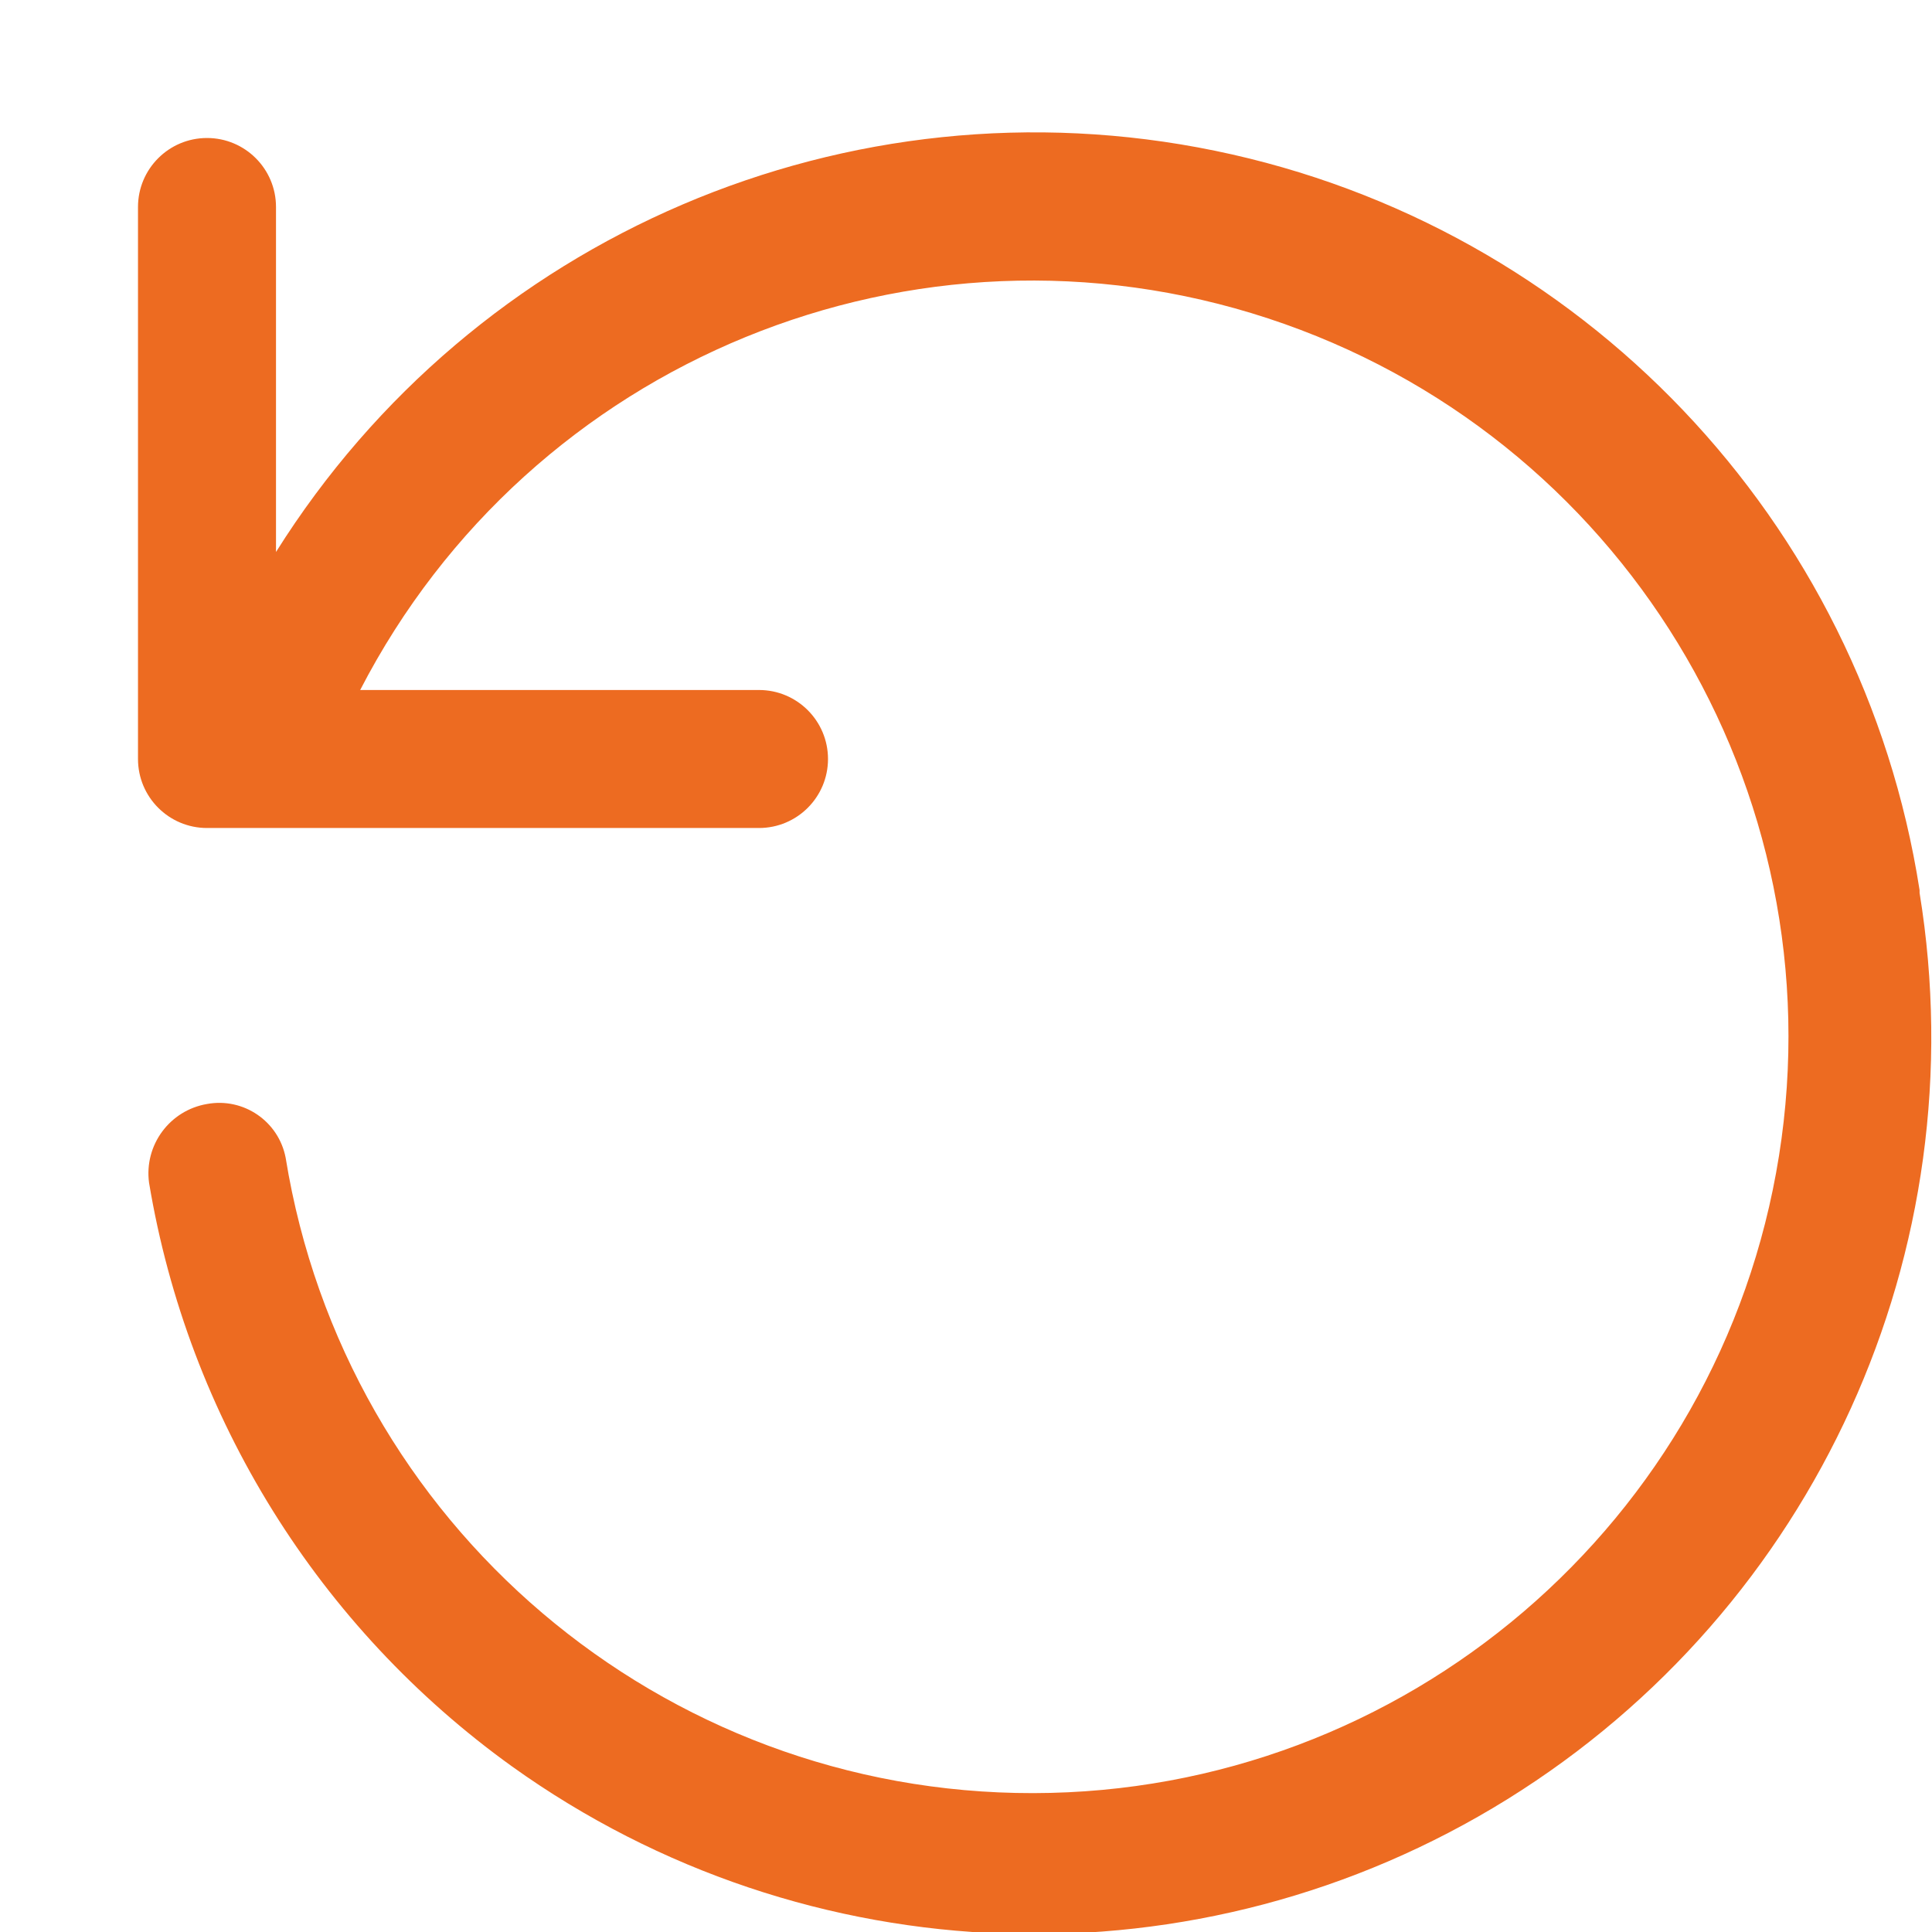
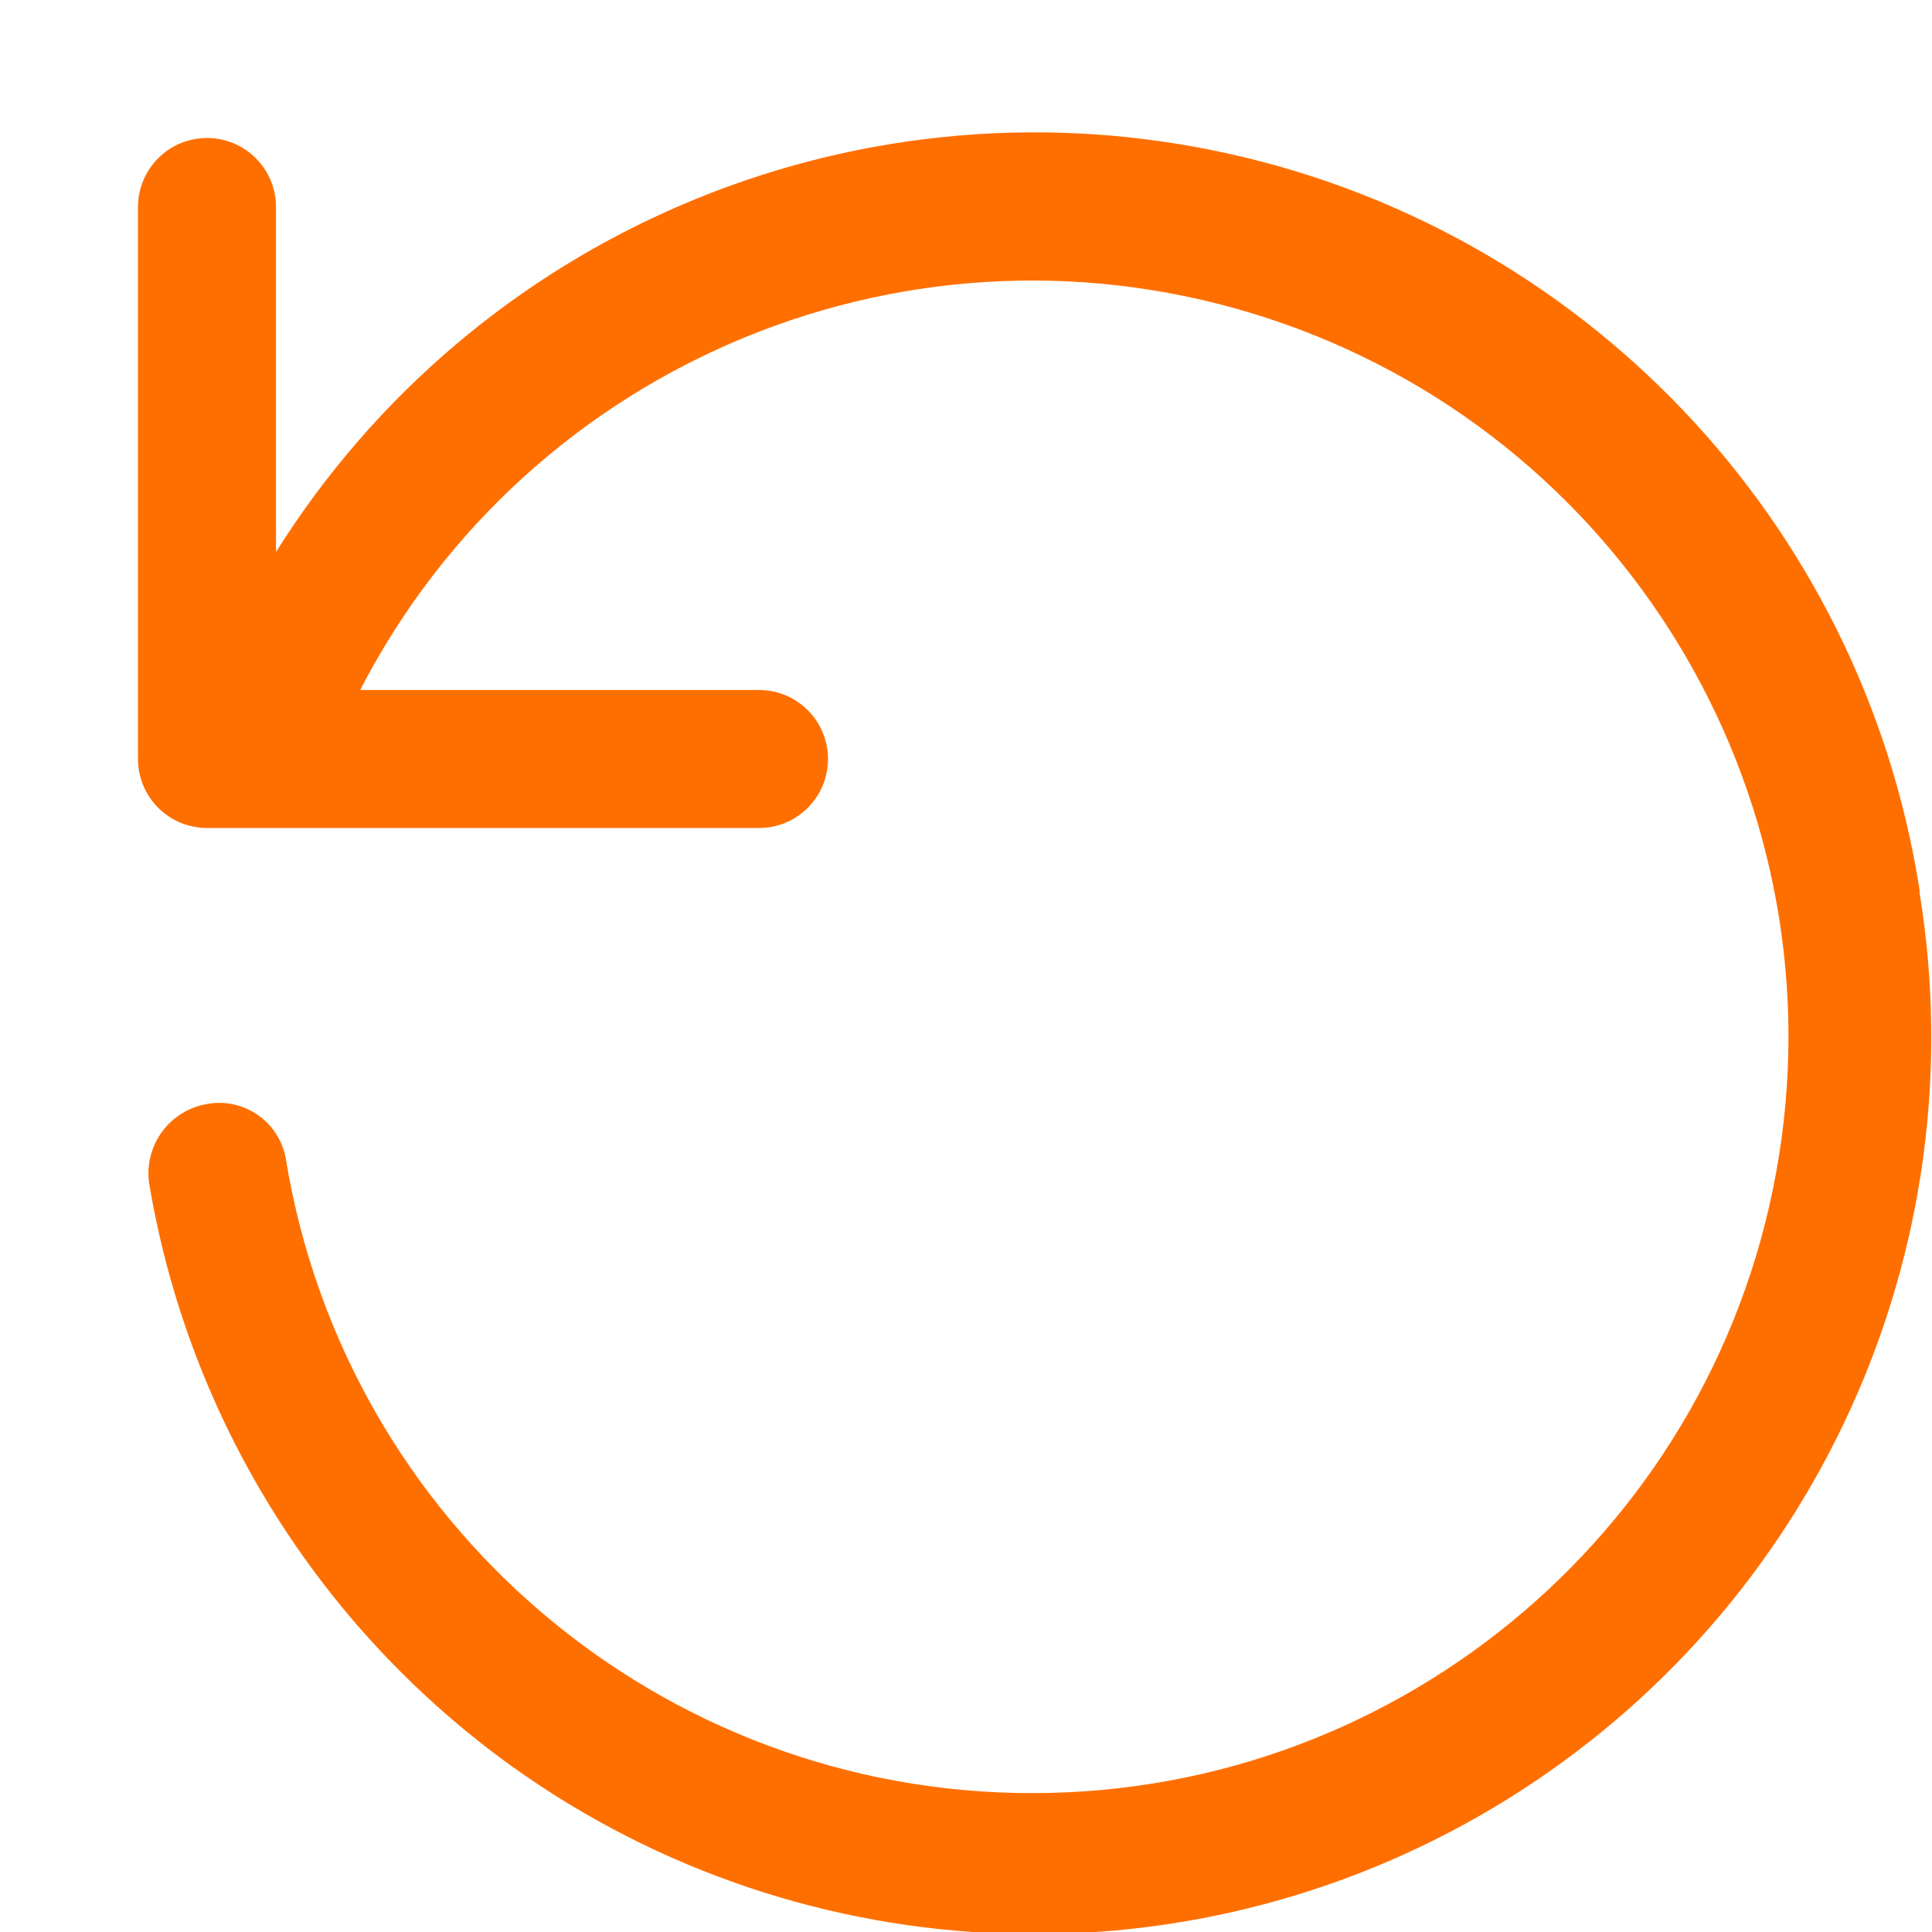
<svg xmlns="http://www.w3.org/2000/svg" viewBox="0 0 14 14">
-   <path d="M13.91,6.45A6.49,6.49,0,0,0,2,4V1.5a.5.5,0,0,0-1,0v4a.5.5,0,0,0,.5.5h4a.5.5,0,0,0,0-1H2.61a5.48,5.48,0,1,1-.54,3.39A.49.49,0,0,0,1.5,8a.51.51,0,0,0-.42.57,6.53,6.53,0,0,0,2.63,4.23,6.5,6.5,0,0,0,10.2-6.33Z" style="fill:#ed6b21" />
+   <path d="M13.91,6.45A6.49,6.49,0,0,0,2,4V1.5a.5.5,0,0,0-1,0v4a.5.5,0,0,0,.5.5h4a.5.5,0,0,0,0-1H2.61a5.48,5.48,0,1,1-.54,3.39A.49.49,0,0,0,1.5,8a.51.51,0,0,0-.42.57,6.53,6.53,0,0,0,2.63,4.23,6.5,6.5,0,0,0,10.2-6.33Z" style="fill:#ff6f00" />
</svg>
